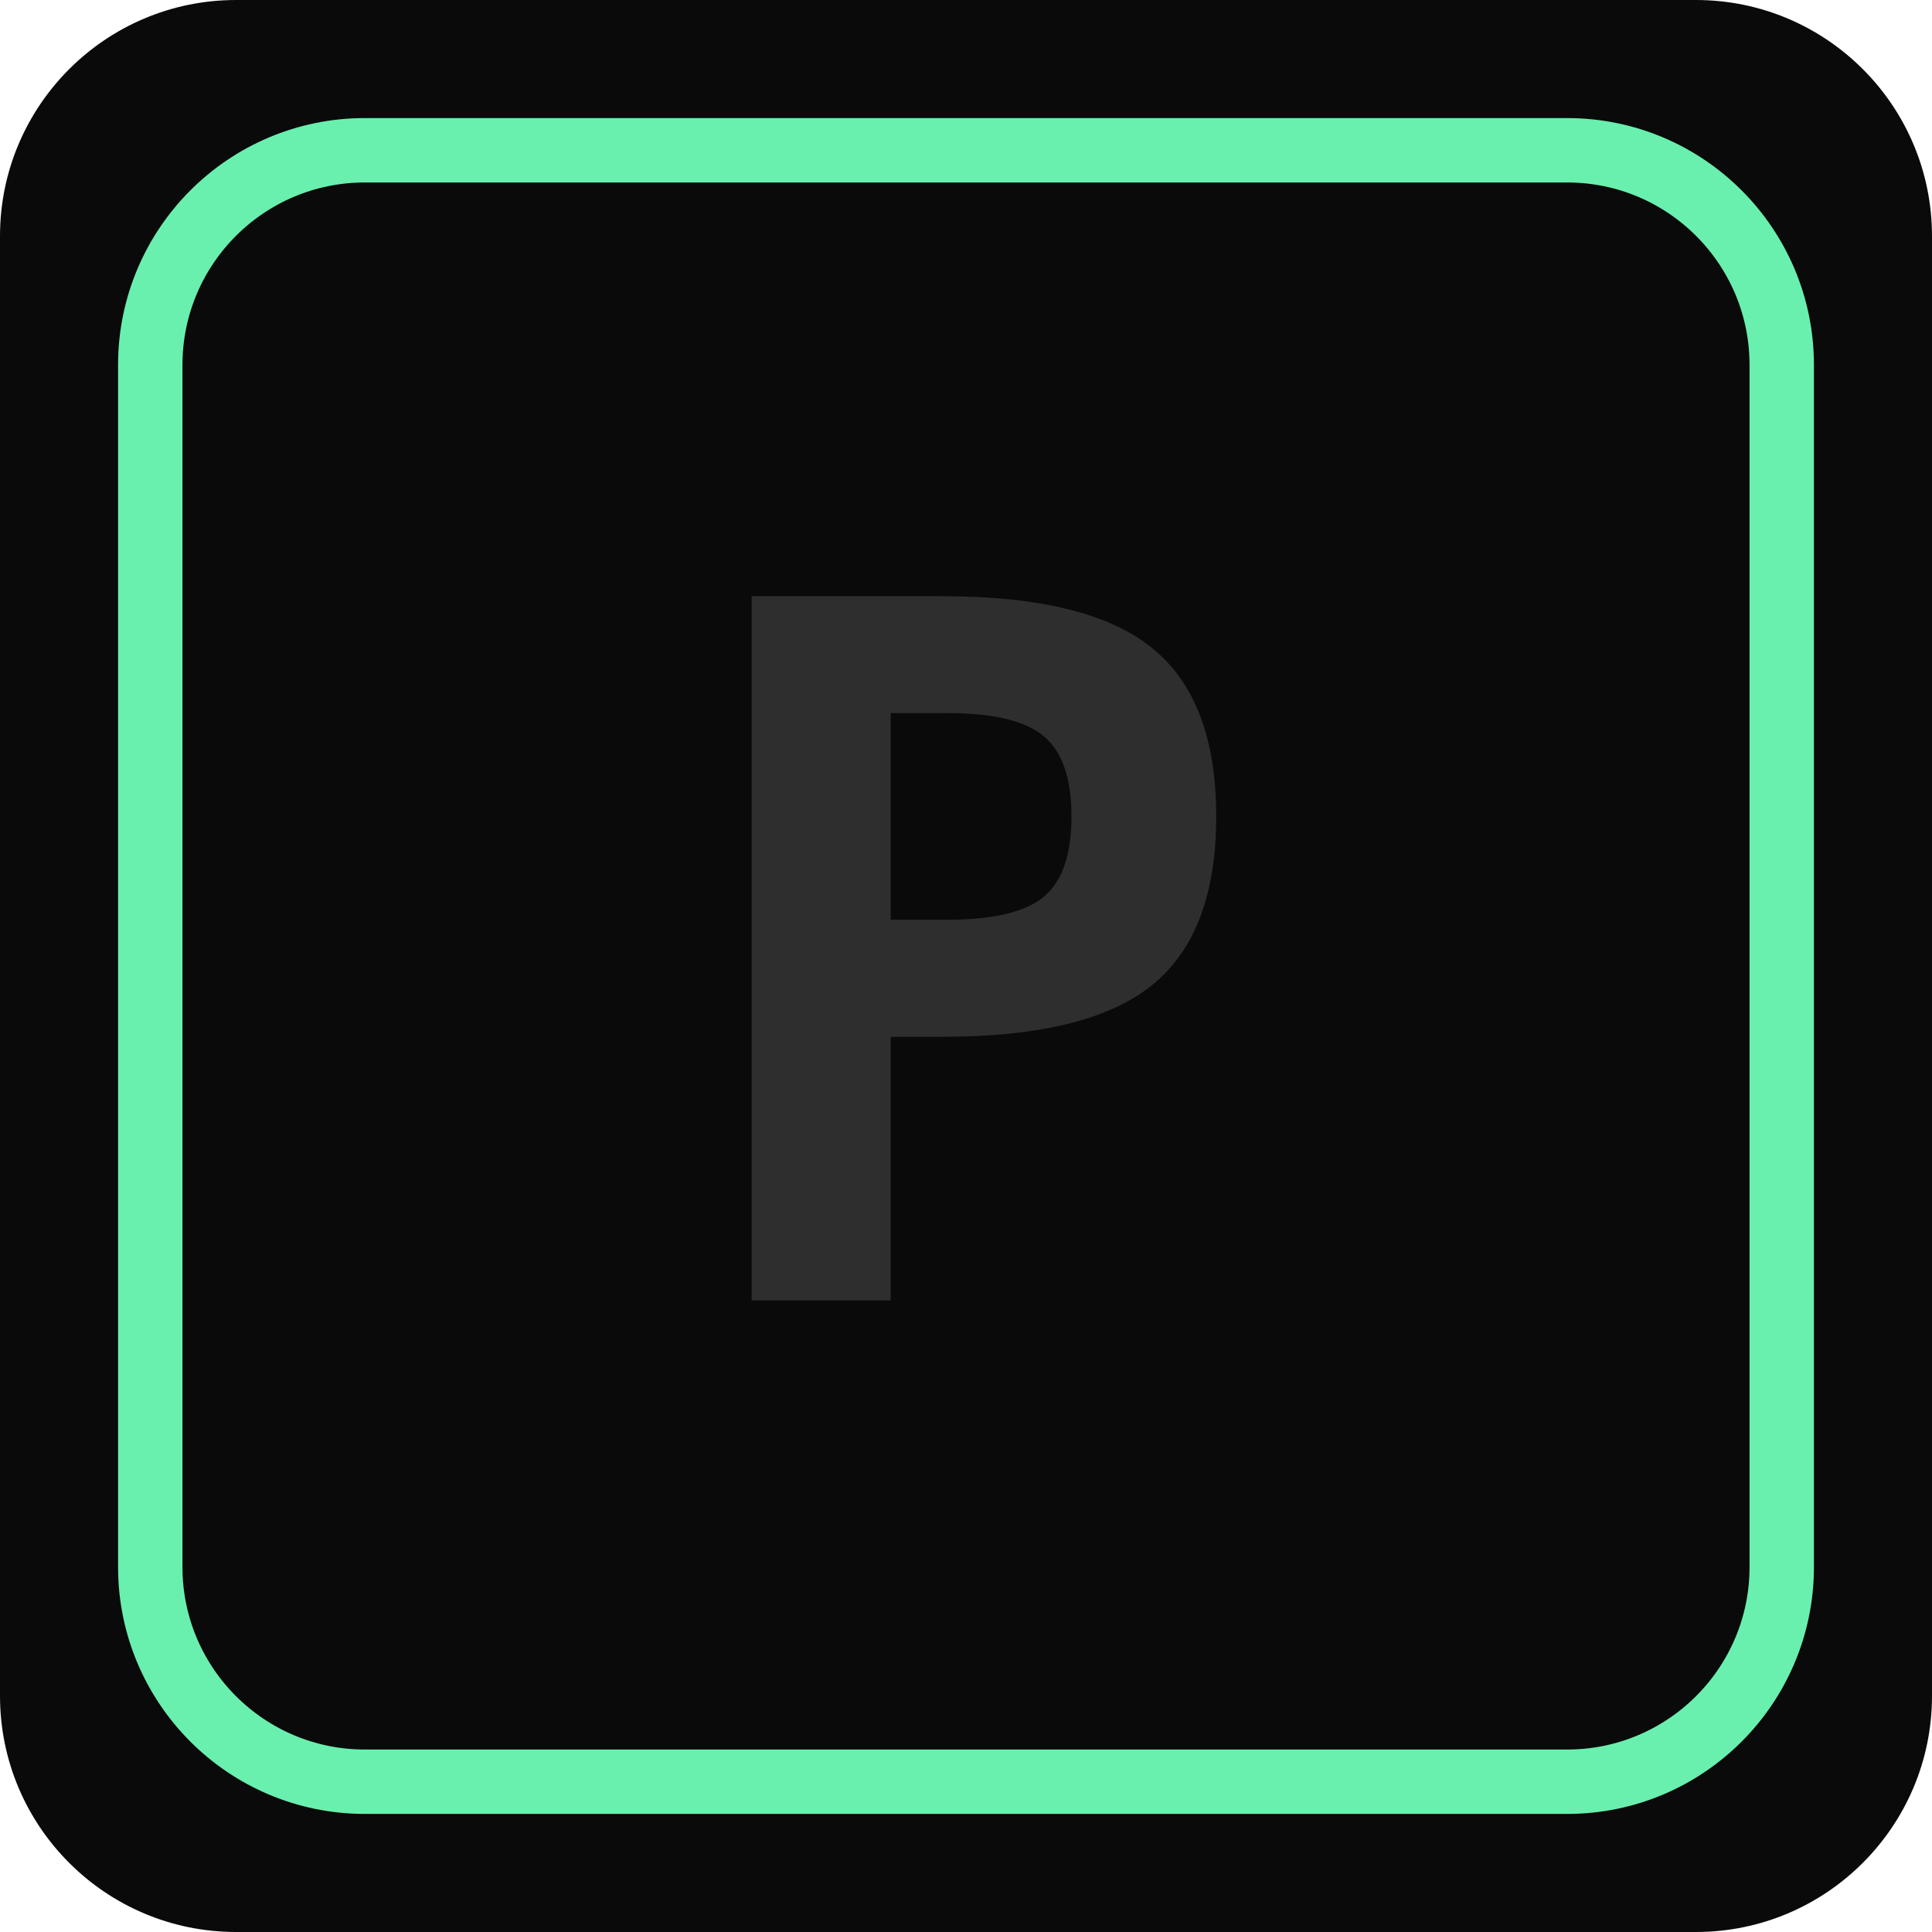
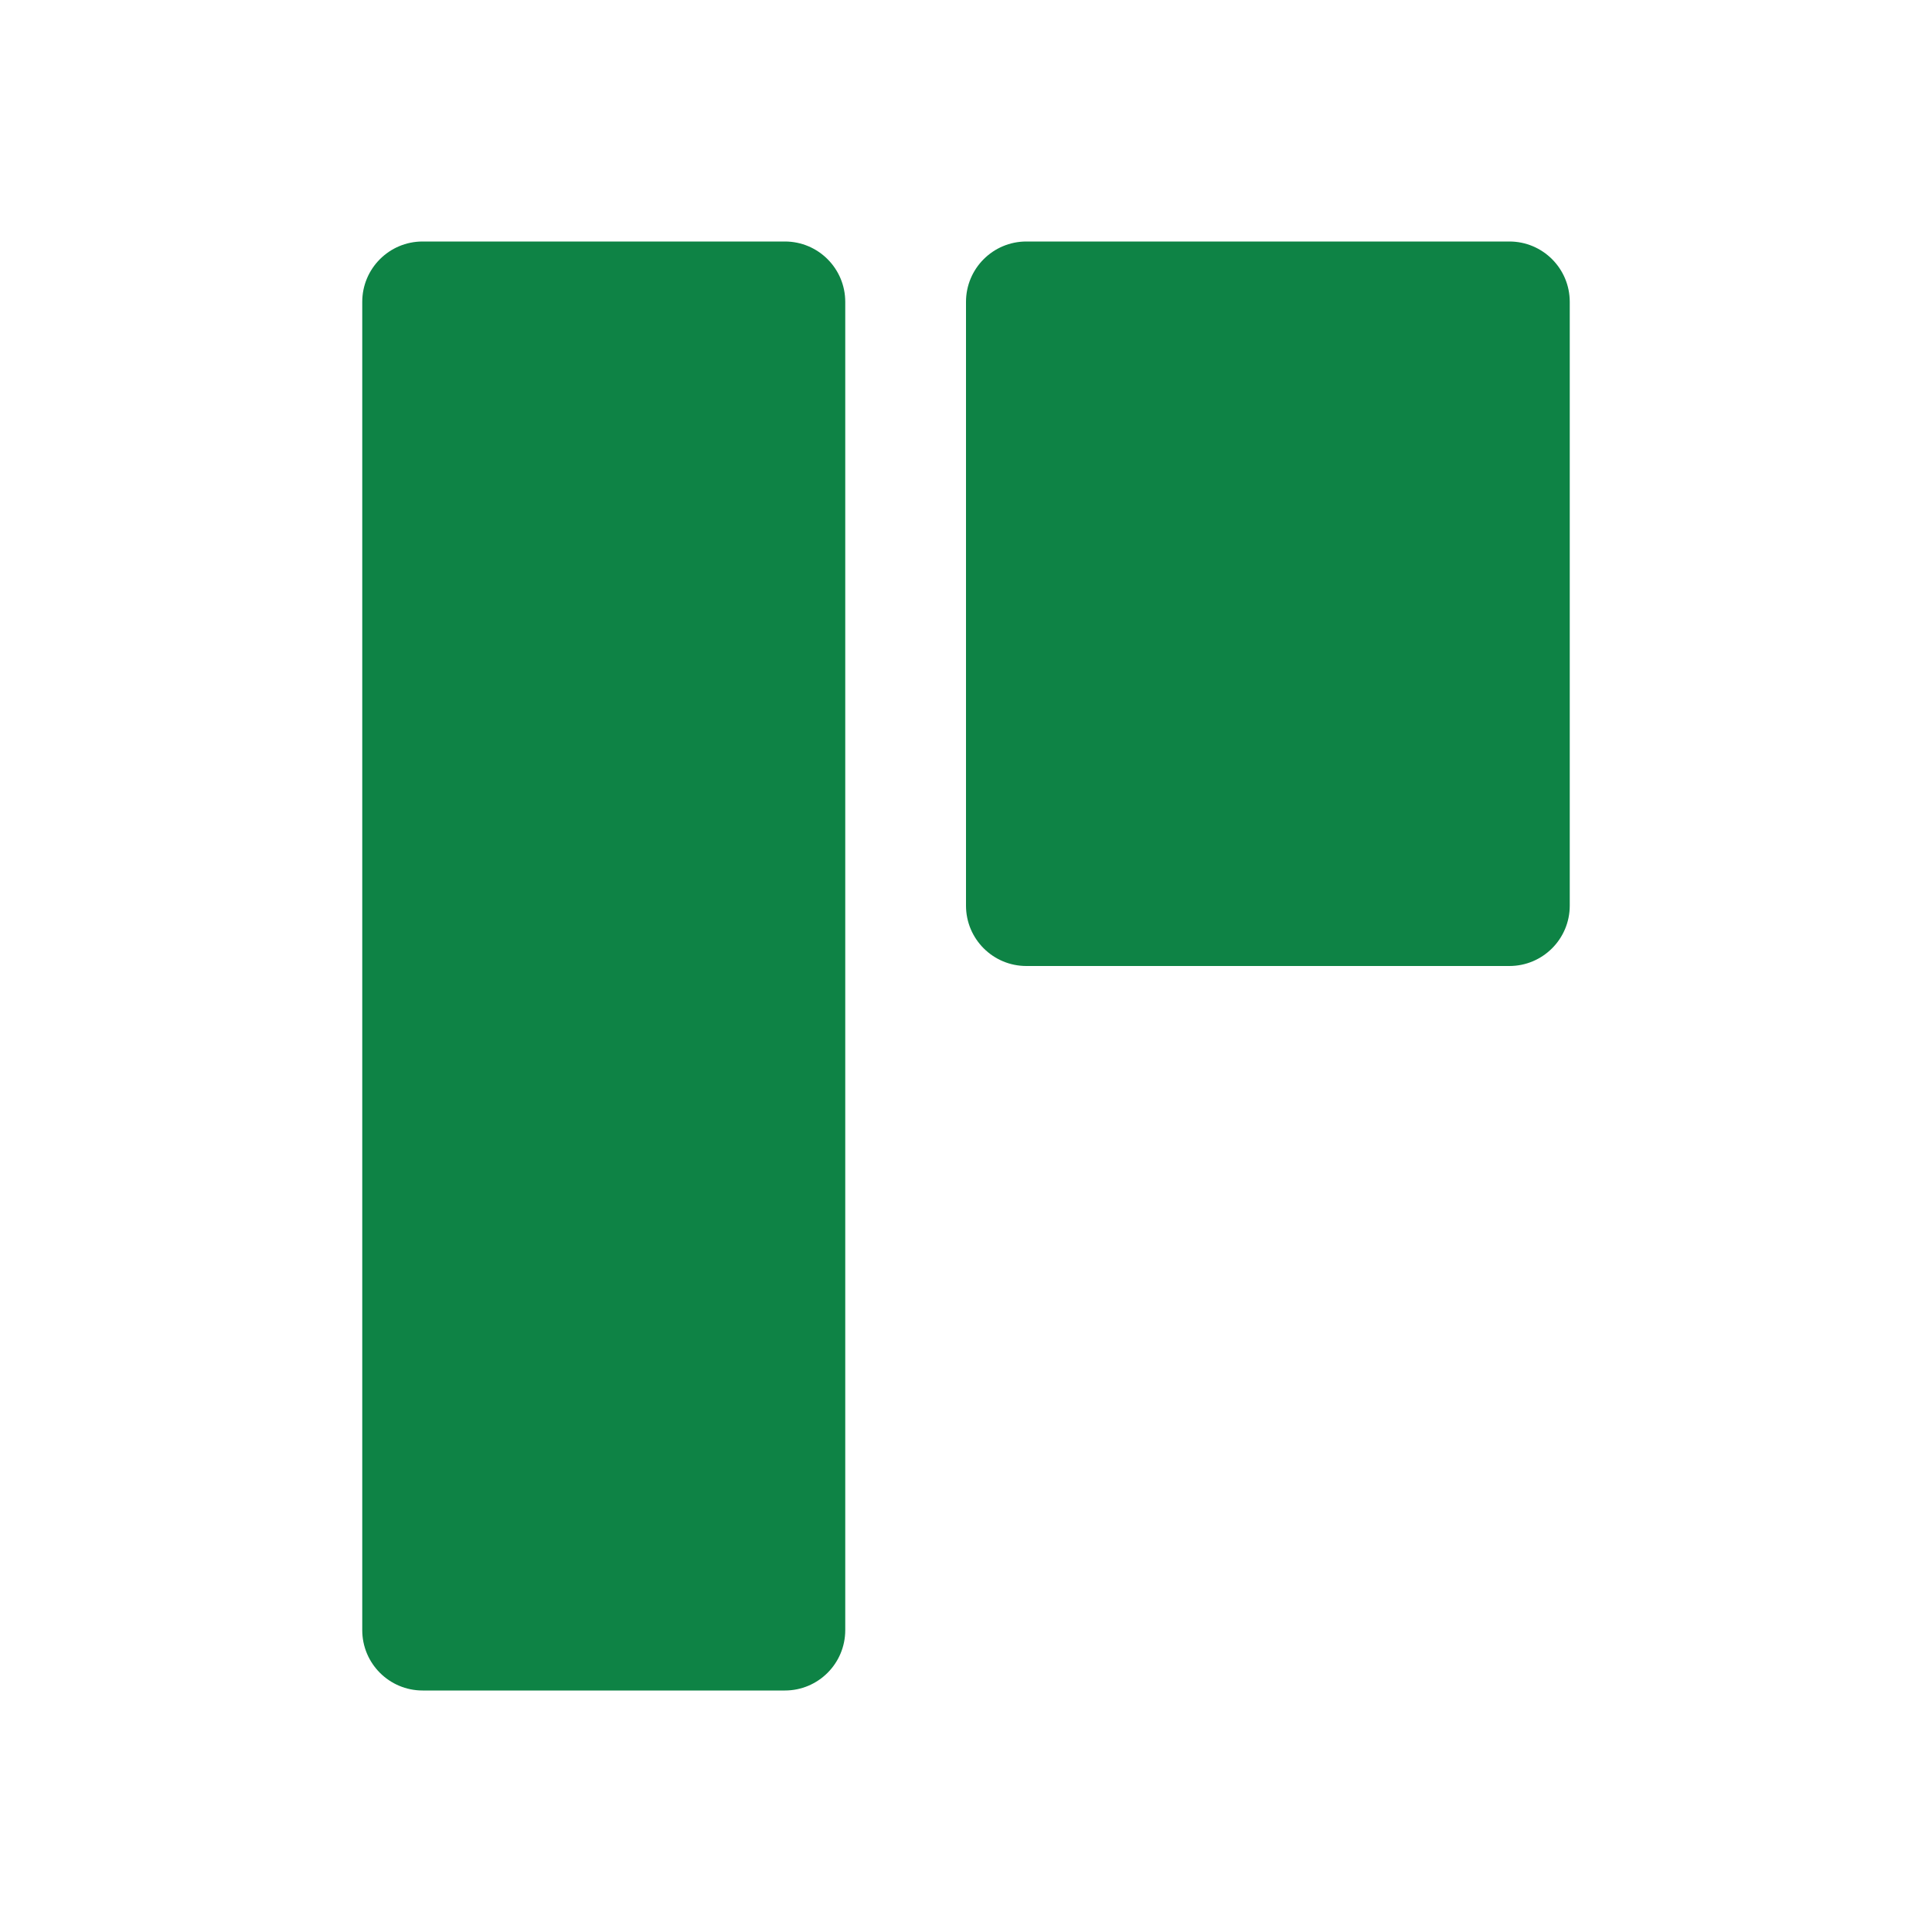
- <svg xmlns="http://www.w3.org/2000/svg" viewBox="0 0 180 180" width="180" height="180">
-   <rect width="180" height="180" rx="22" fill="#0a0a0a" />
-   <rect x="14" y="14" width="152" height="152" rx="20" fill="none" stroke="#69F0AE" stroke-width="6" />
-   <text x="90" y="90" font-family="'JetBrains Mono', ui-monospace, monospace" font-weight="700" font-size="90" fill="#2E2E2E" text-anchor="middle" dominant-baseline="central">P</text>
+ <svg xmlns="http://www.w3.org/2000/svg" width="64" height="64" viewBox="0 0 64 64" fill="none">
+   <path d="M26 8H14C12.895 8 12 8.895 12 10V54C12 55.105 12.895 56 14 56H26C27.105 56 28 55.105 28 54V10C28 8.895 27.105 8 26 8Z" fill="#0E8345" />
+   <path d="M50 8H34C32.895 8 32 8.895 32 10V30C32 31.105 32.895 32 34 32H50C51.105 32 52 31.105 52 30V10C52 8.895 51.105 8 50 8Z" fill="#0E8345" />
</svg>
